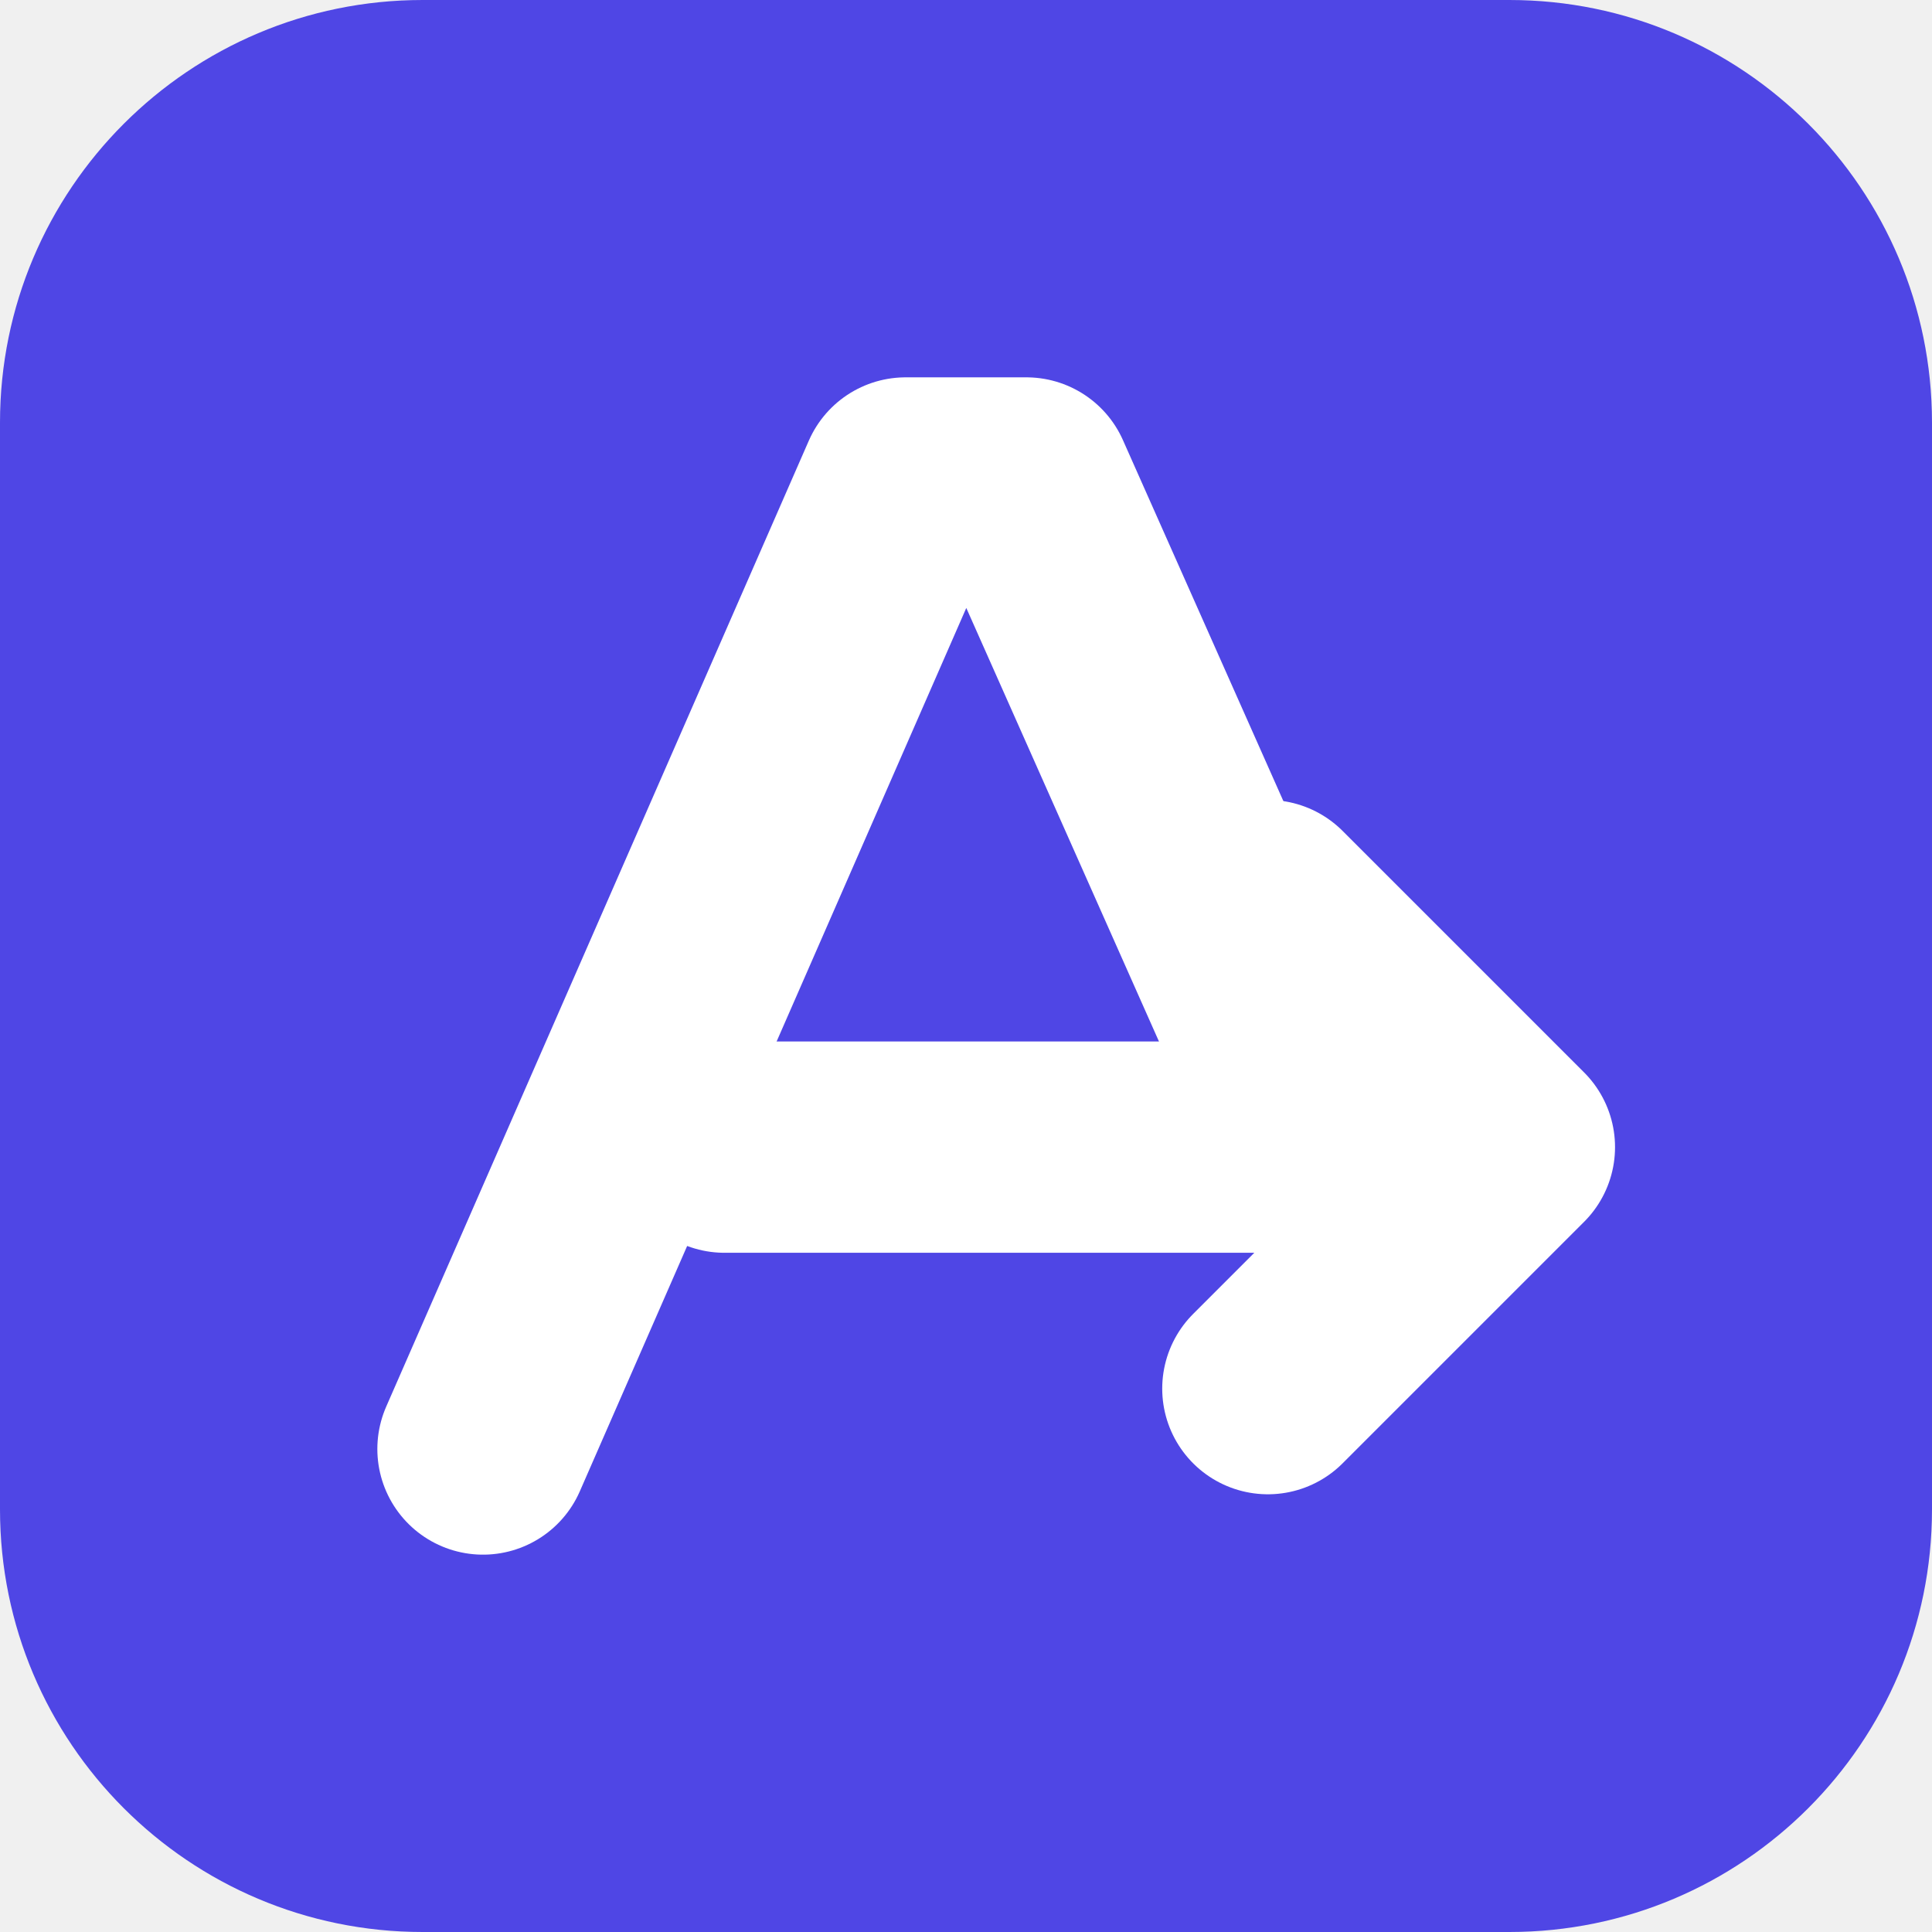
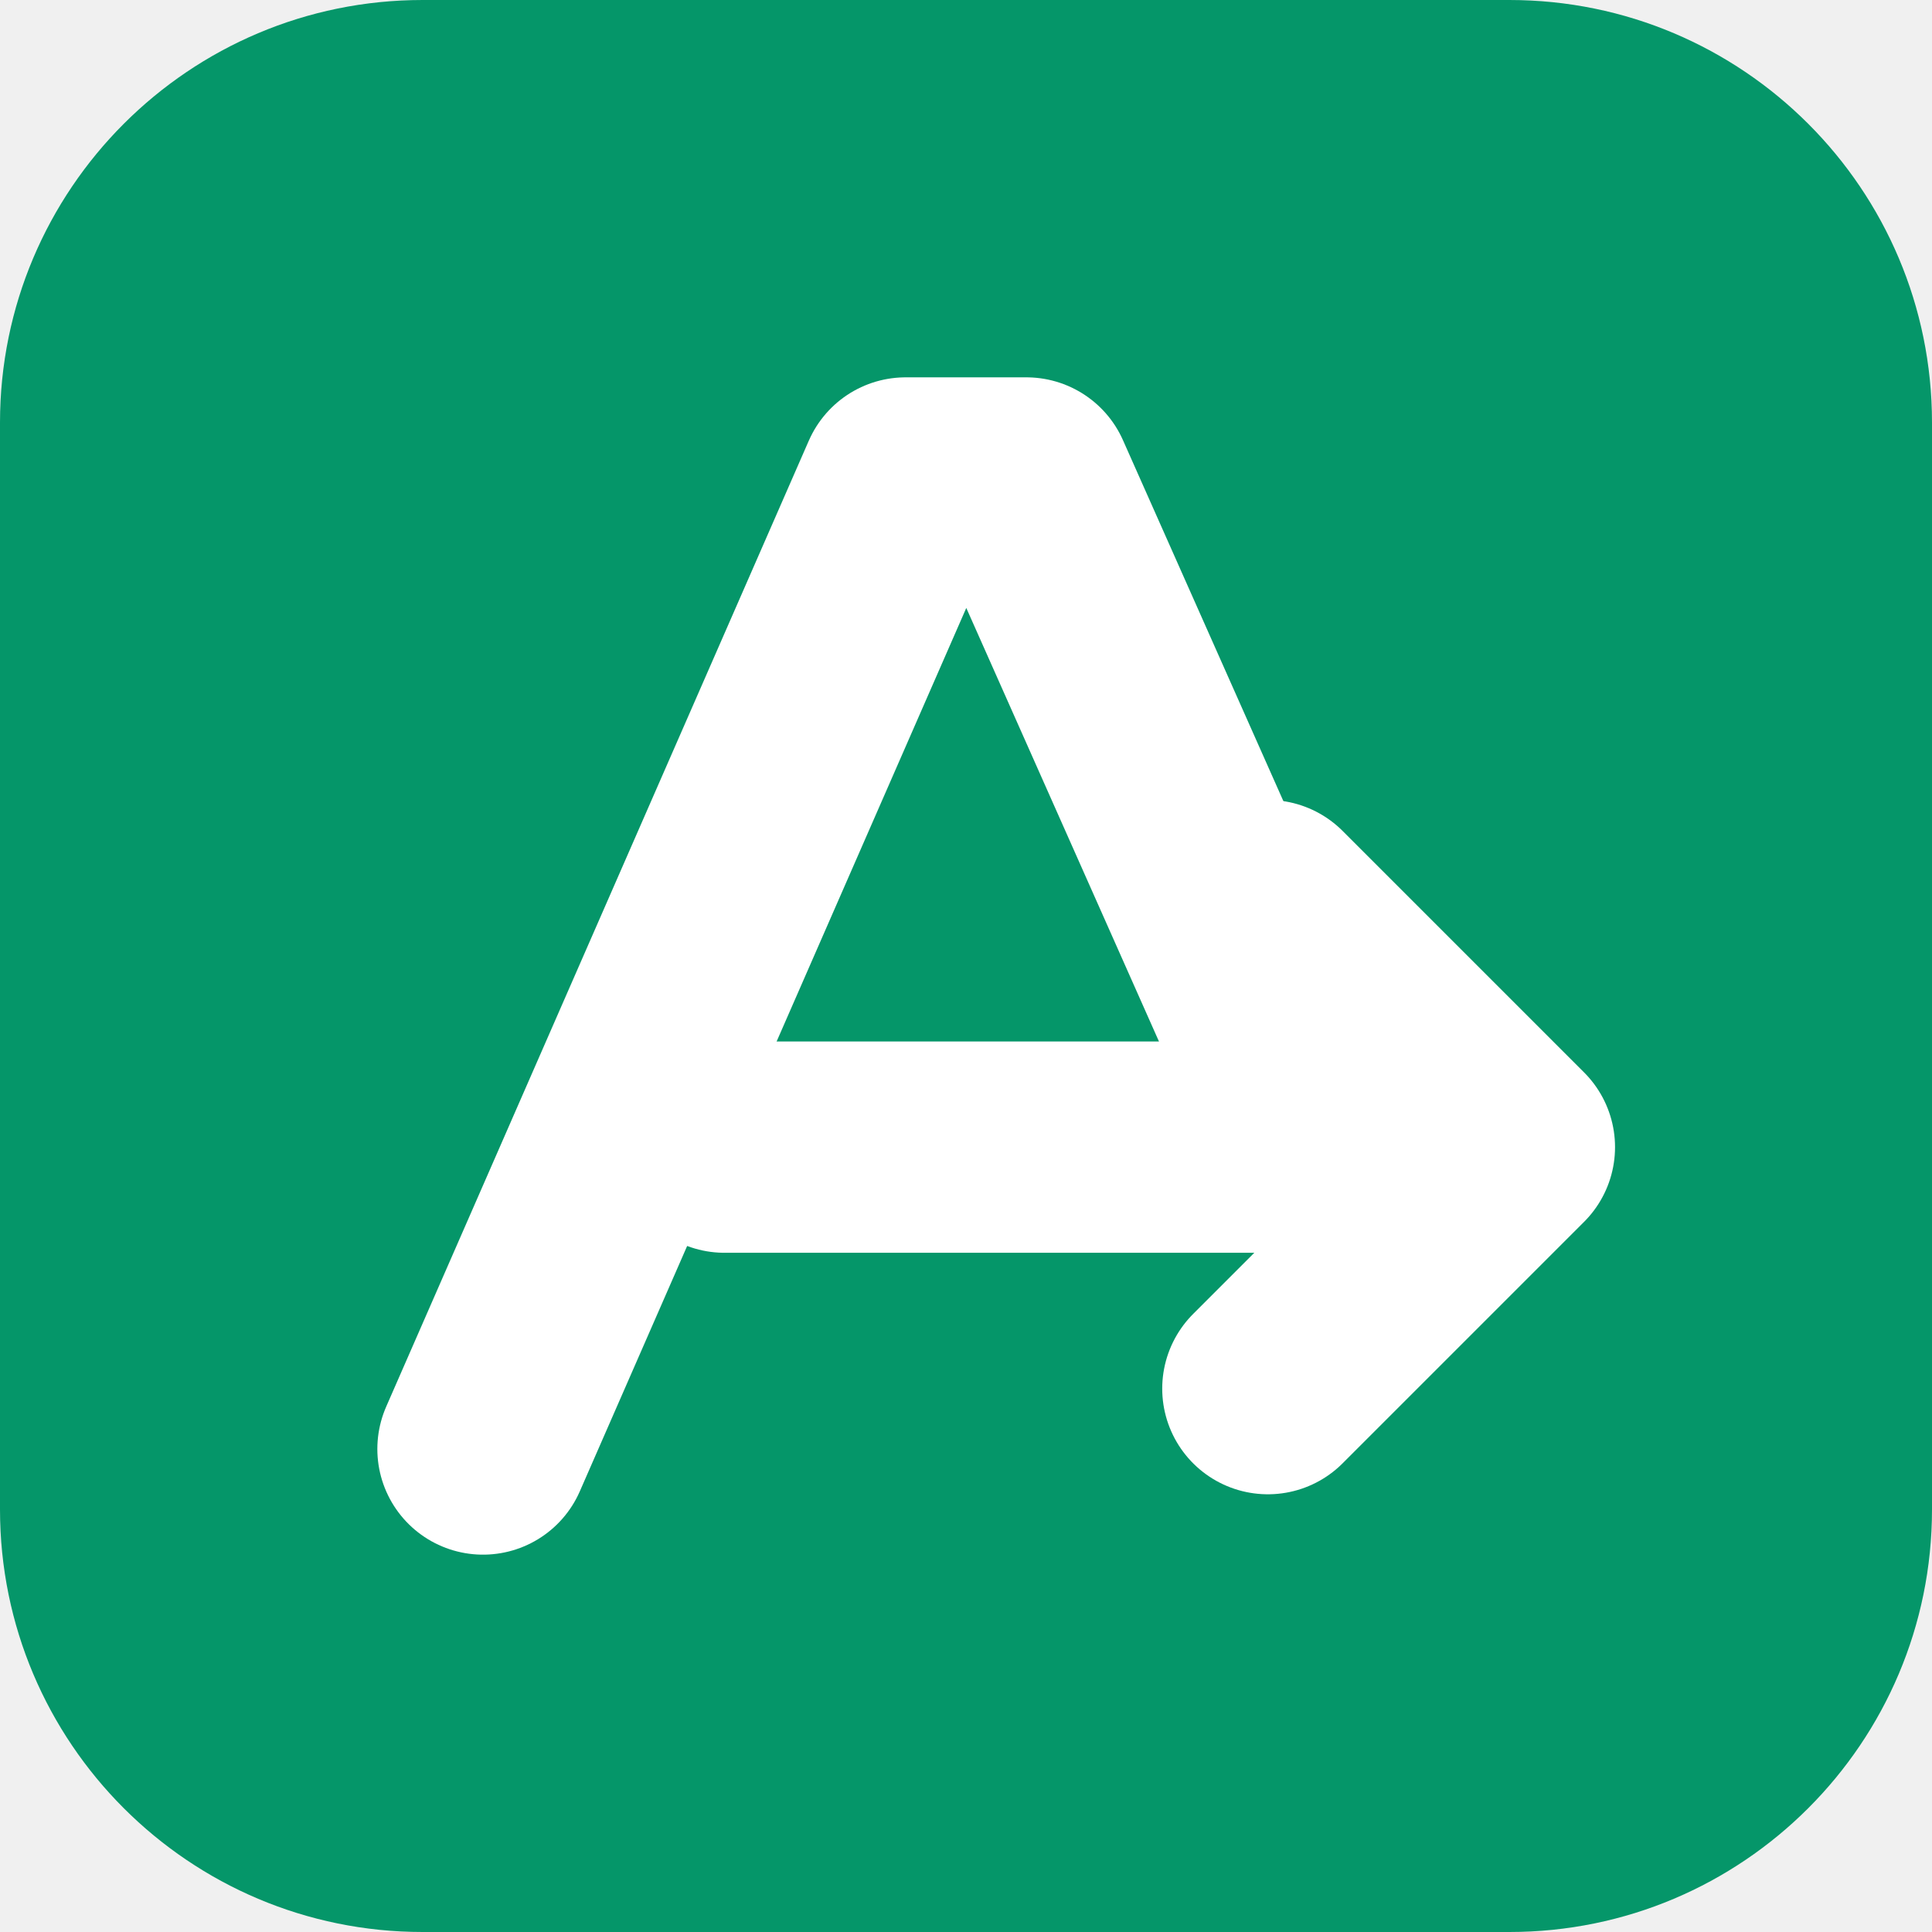
<svg xmlns="http://www.w3.org/2000/svg" viewBox="0 0 32 32">
-   <rect width="32" height="32" rx="7" fill="#4f46e5" />
+   <rect width="32" height="32" rx="7" fill="#059669" />
  <g fill="none" stroke="#fff" stroke-width="3.5" stroke-linecap="round" stroke-linejoin="round">
    <path d="M8 24 15 8h2l4 9" />
    <path d="M12 19h13m-4-4 4 4-4 4" />
  </g>
</svg>
